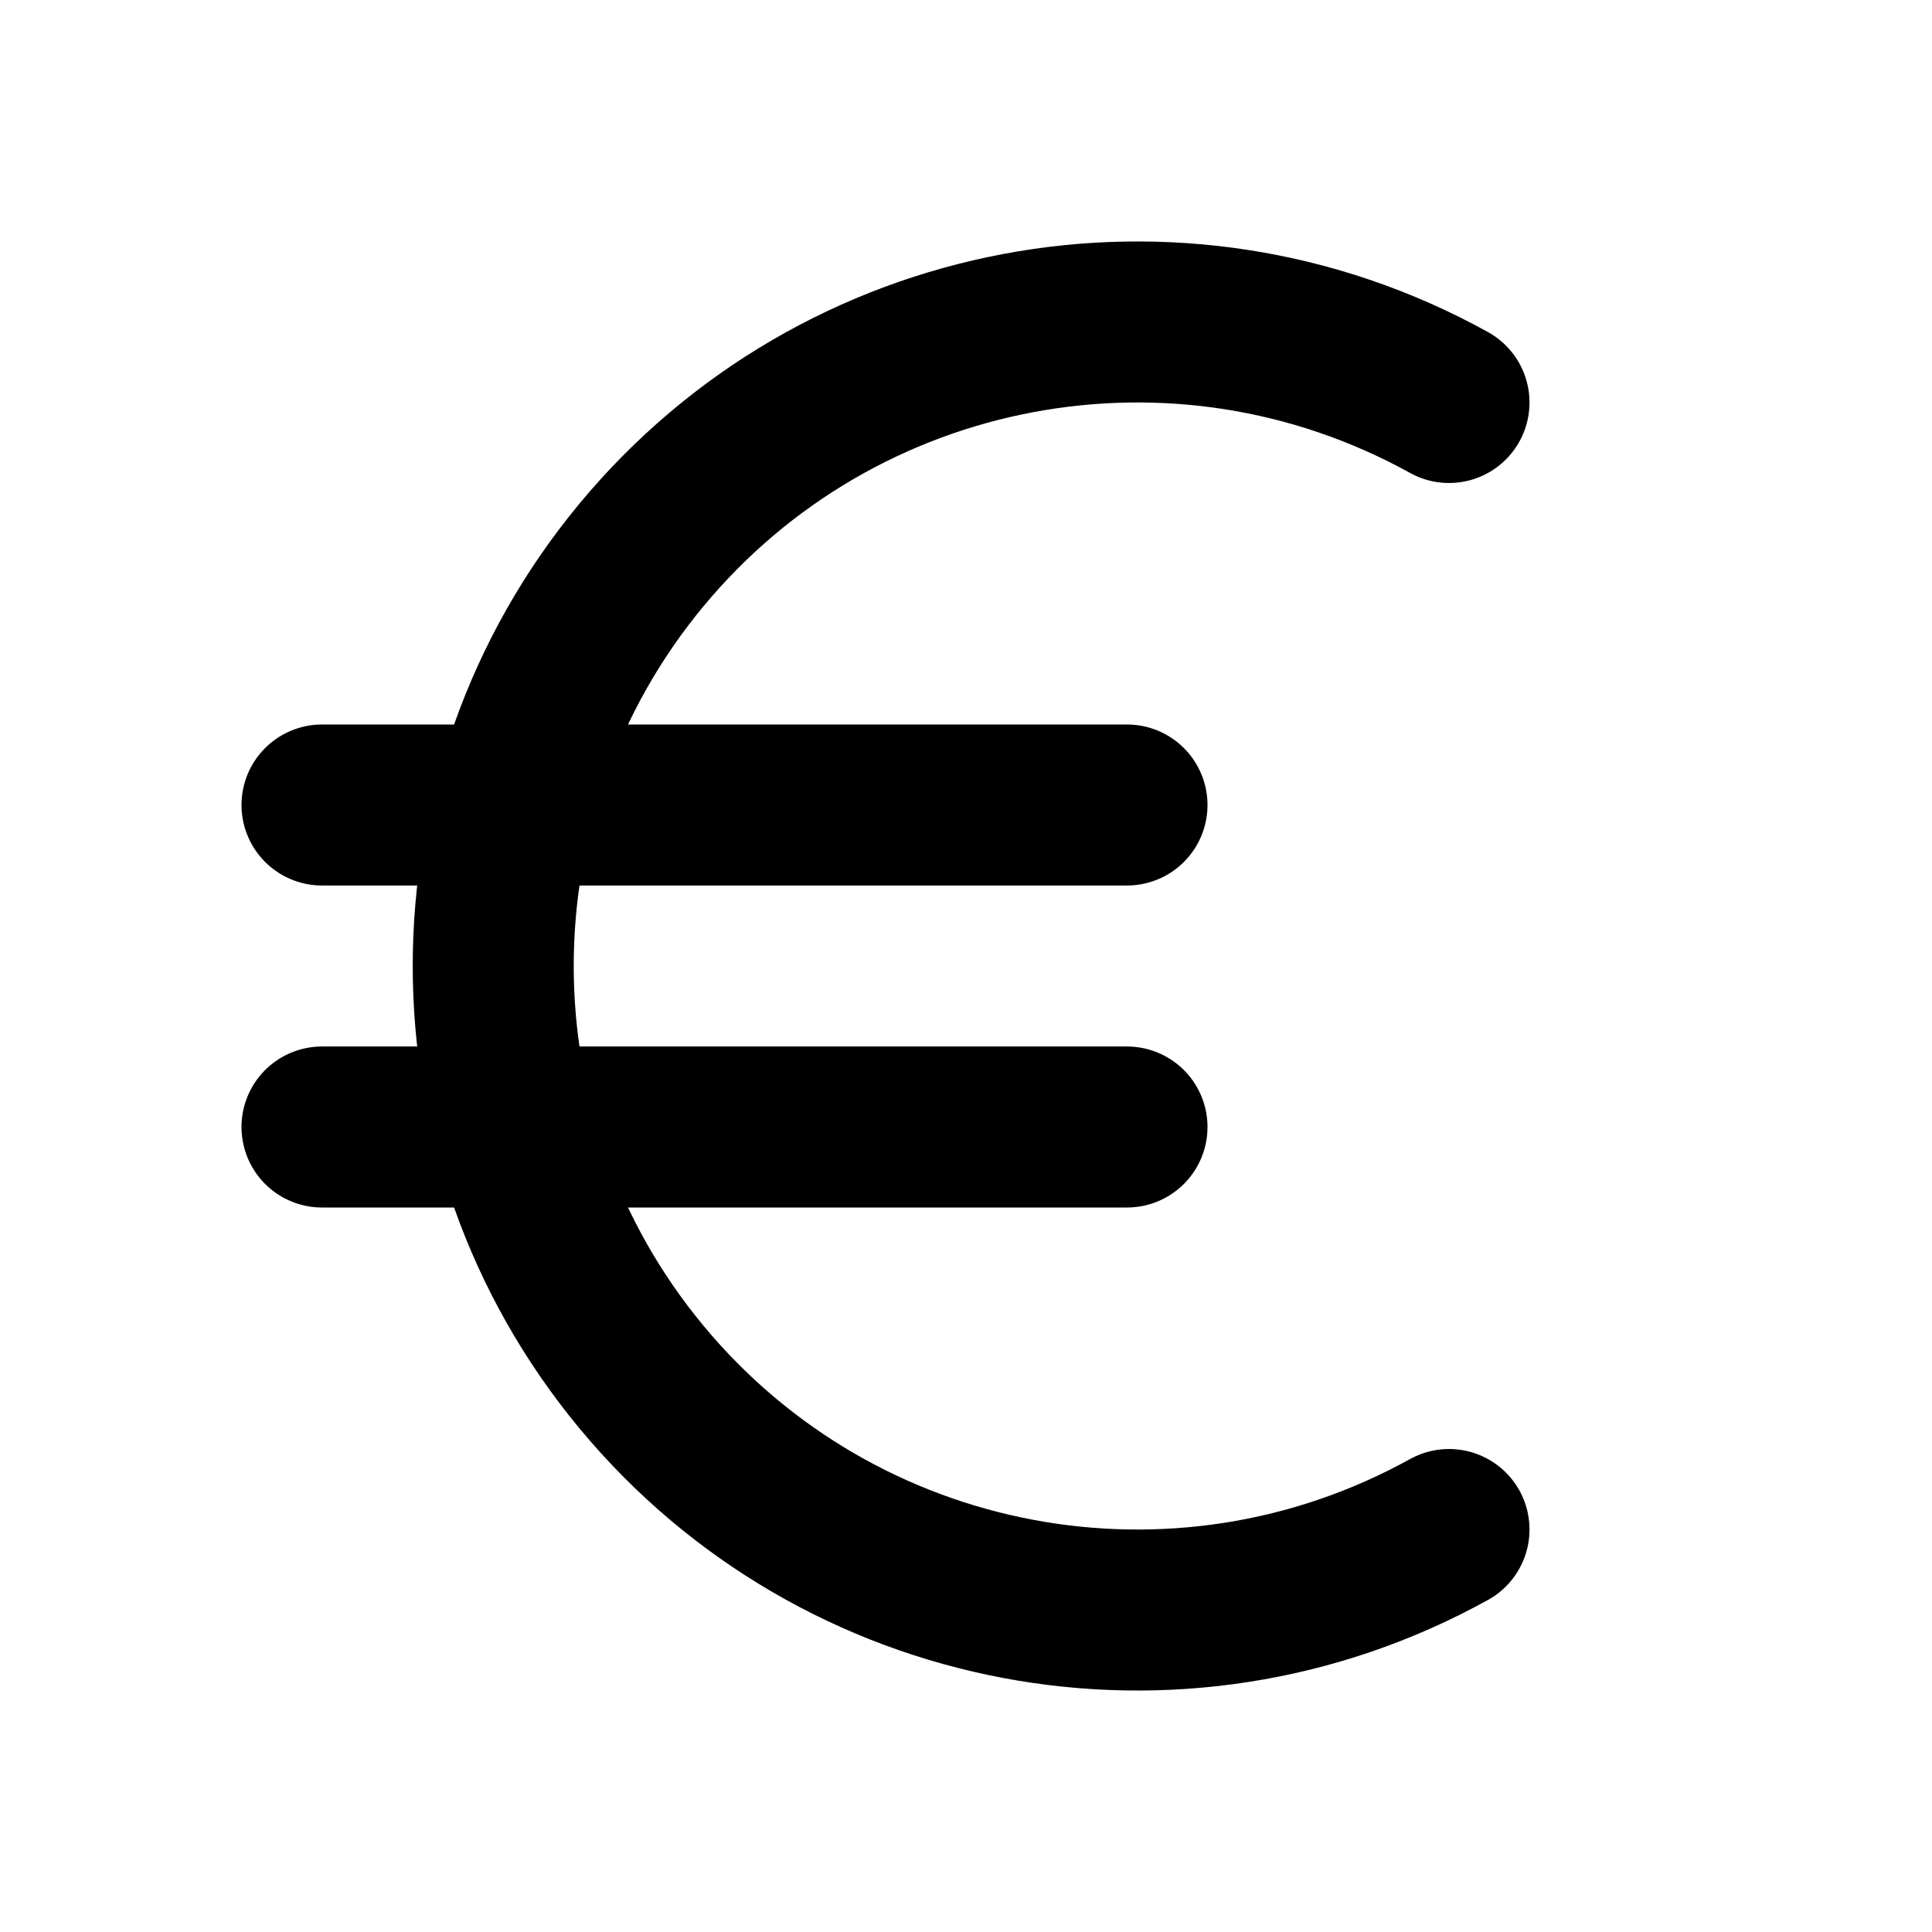
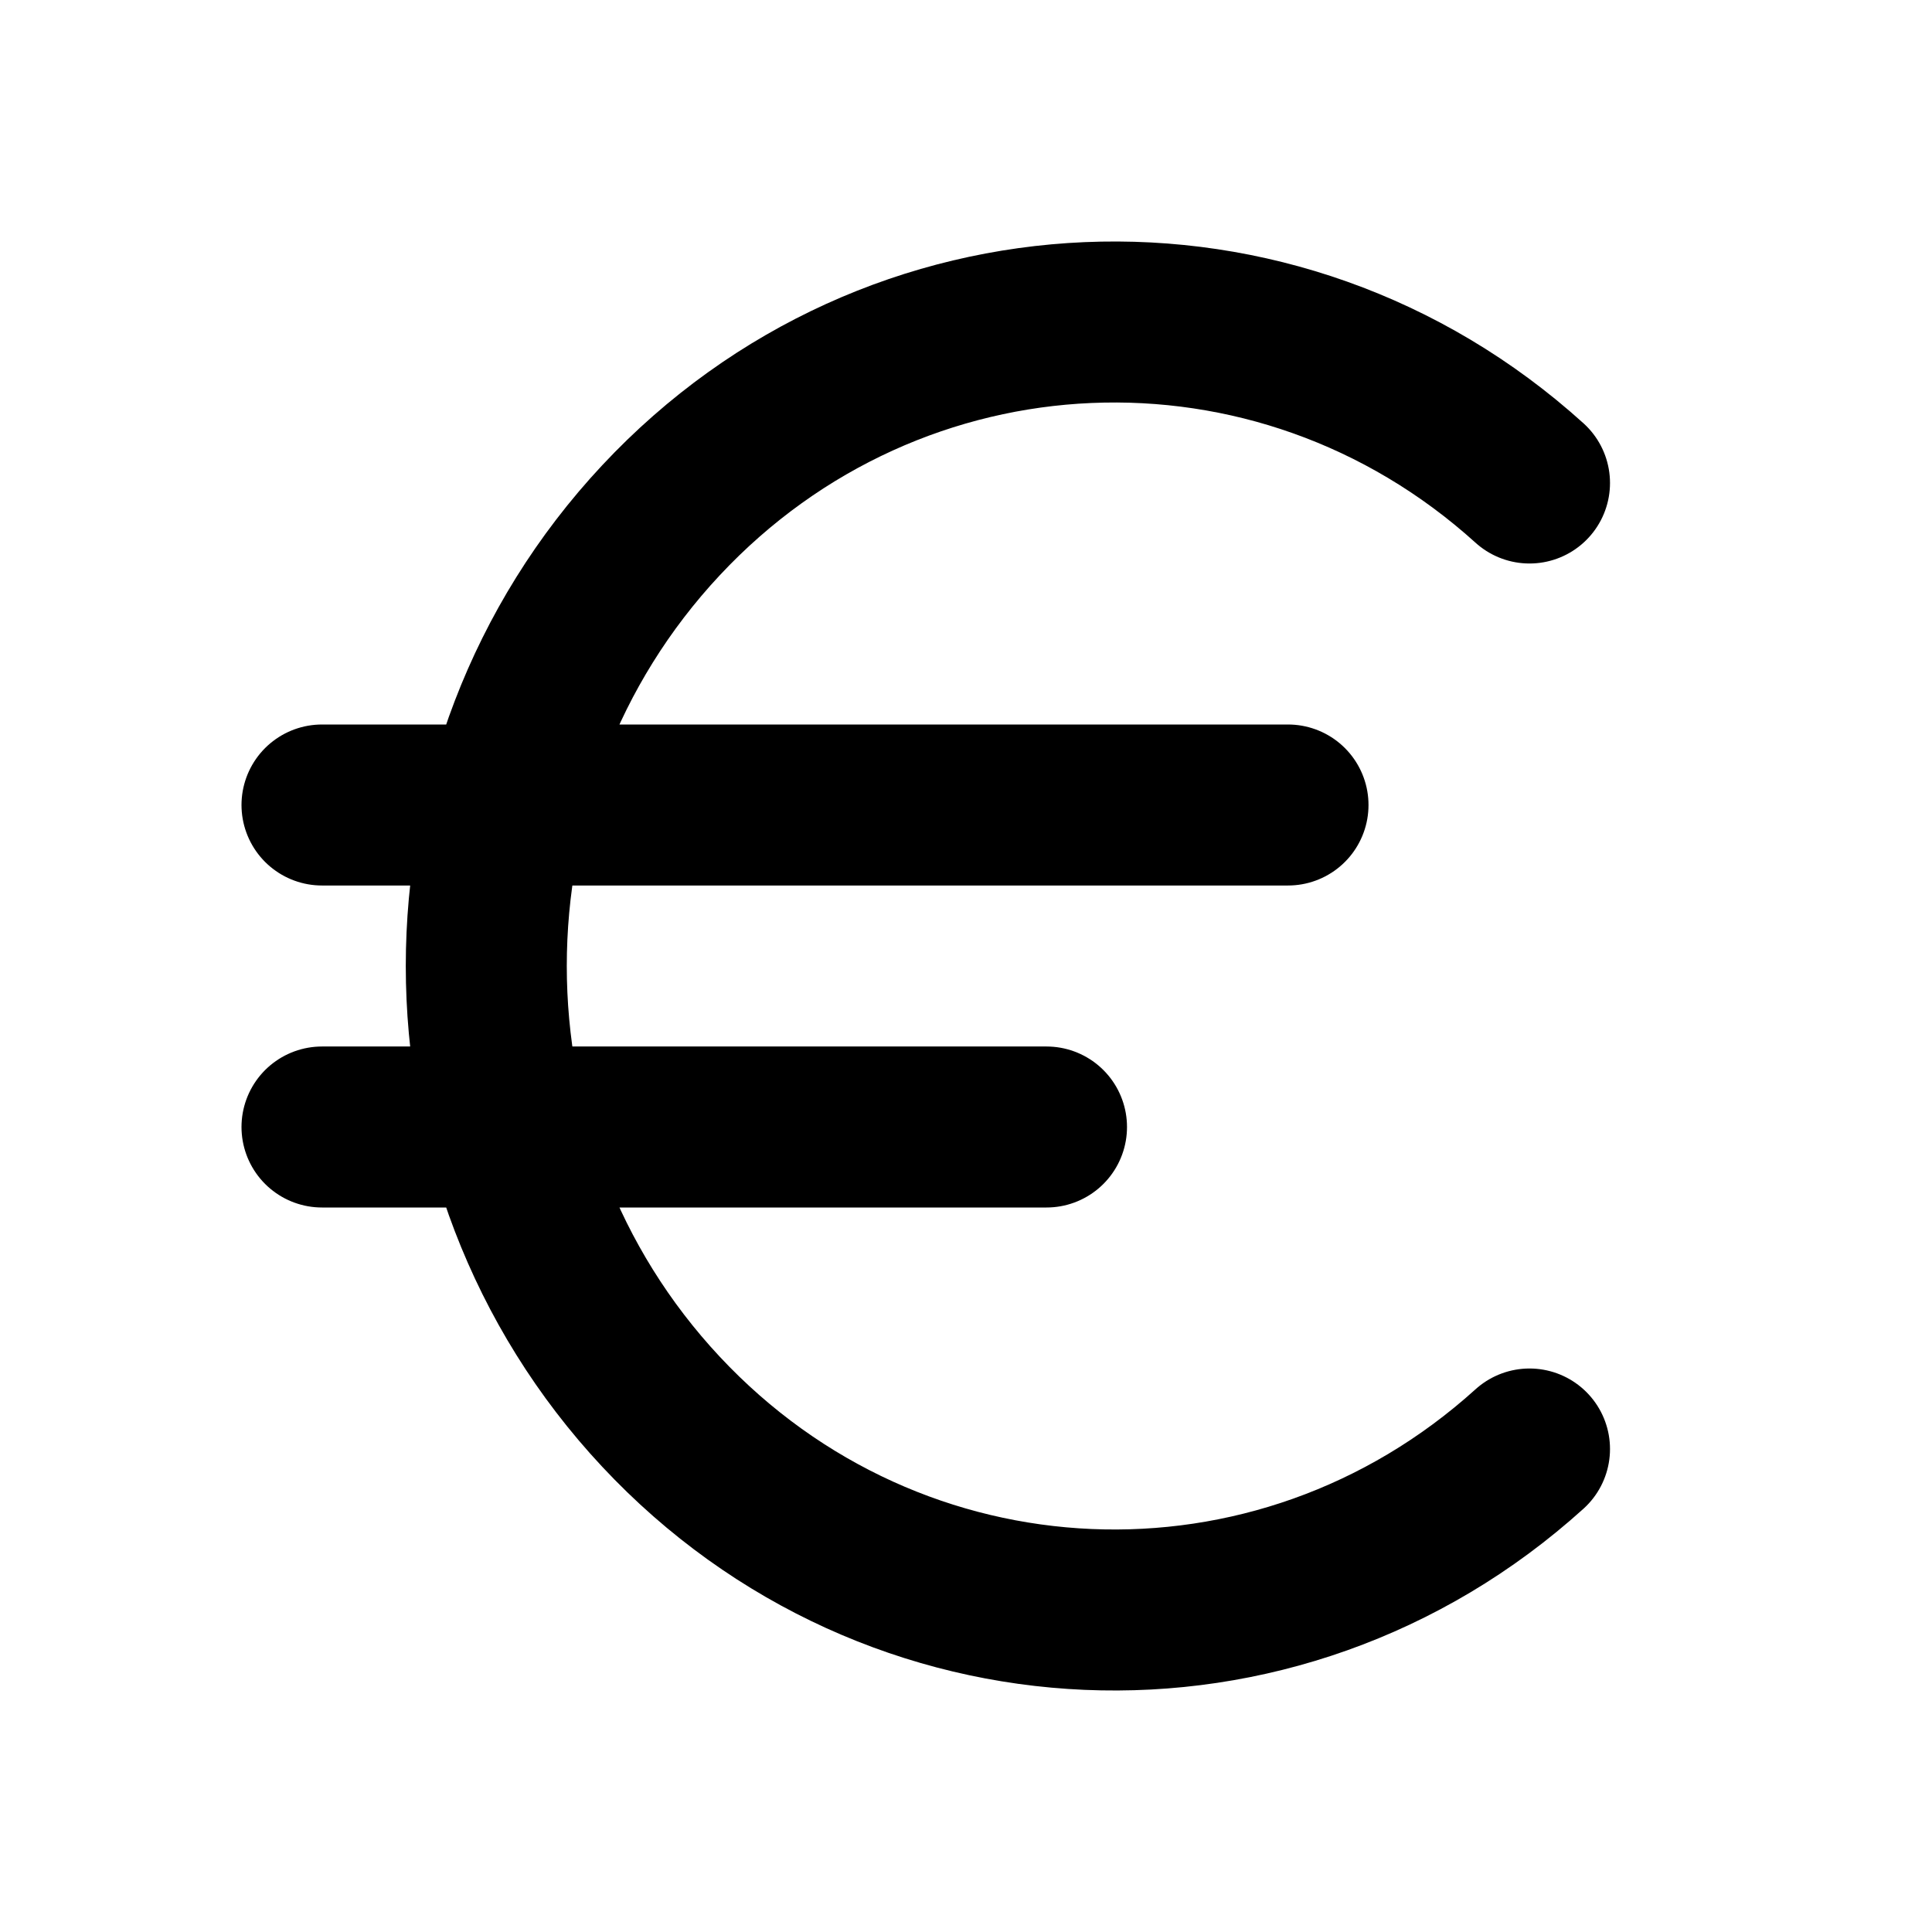
<svg xmlns="http://www.w3.org/2000/svg" class="i i-euro" viewBox="0 0 24 24" fill="none" stroke="currentColor" stroke-width="2" stroke-linecap="round" stroke-linejoin="round">
-   <path d="M4 14h10M4 10h10m4-5a8 8 0 1 0 0 14" />
+   <path d="M13 14H4m12-4H4m15 8a7.8 8 0 110-12" />
</svg>
